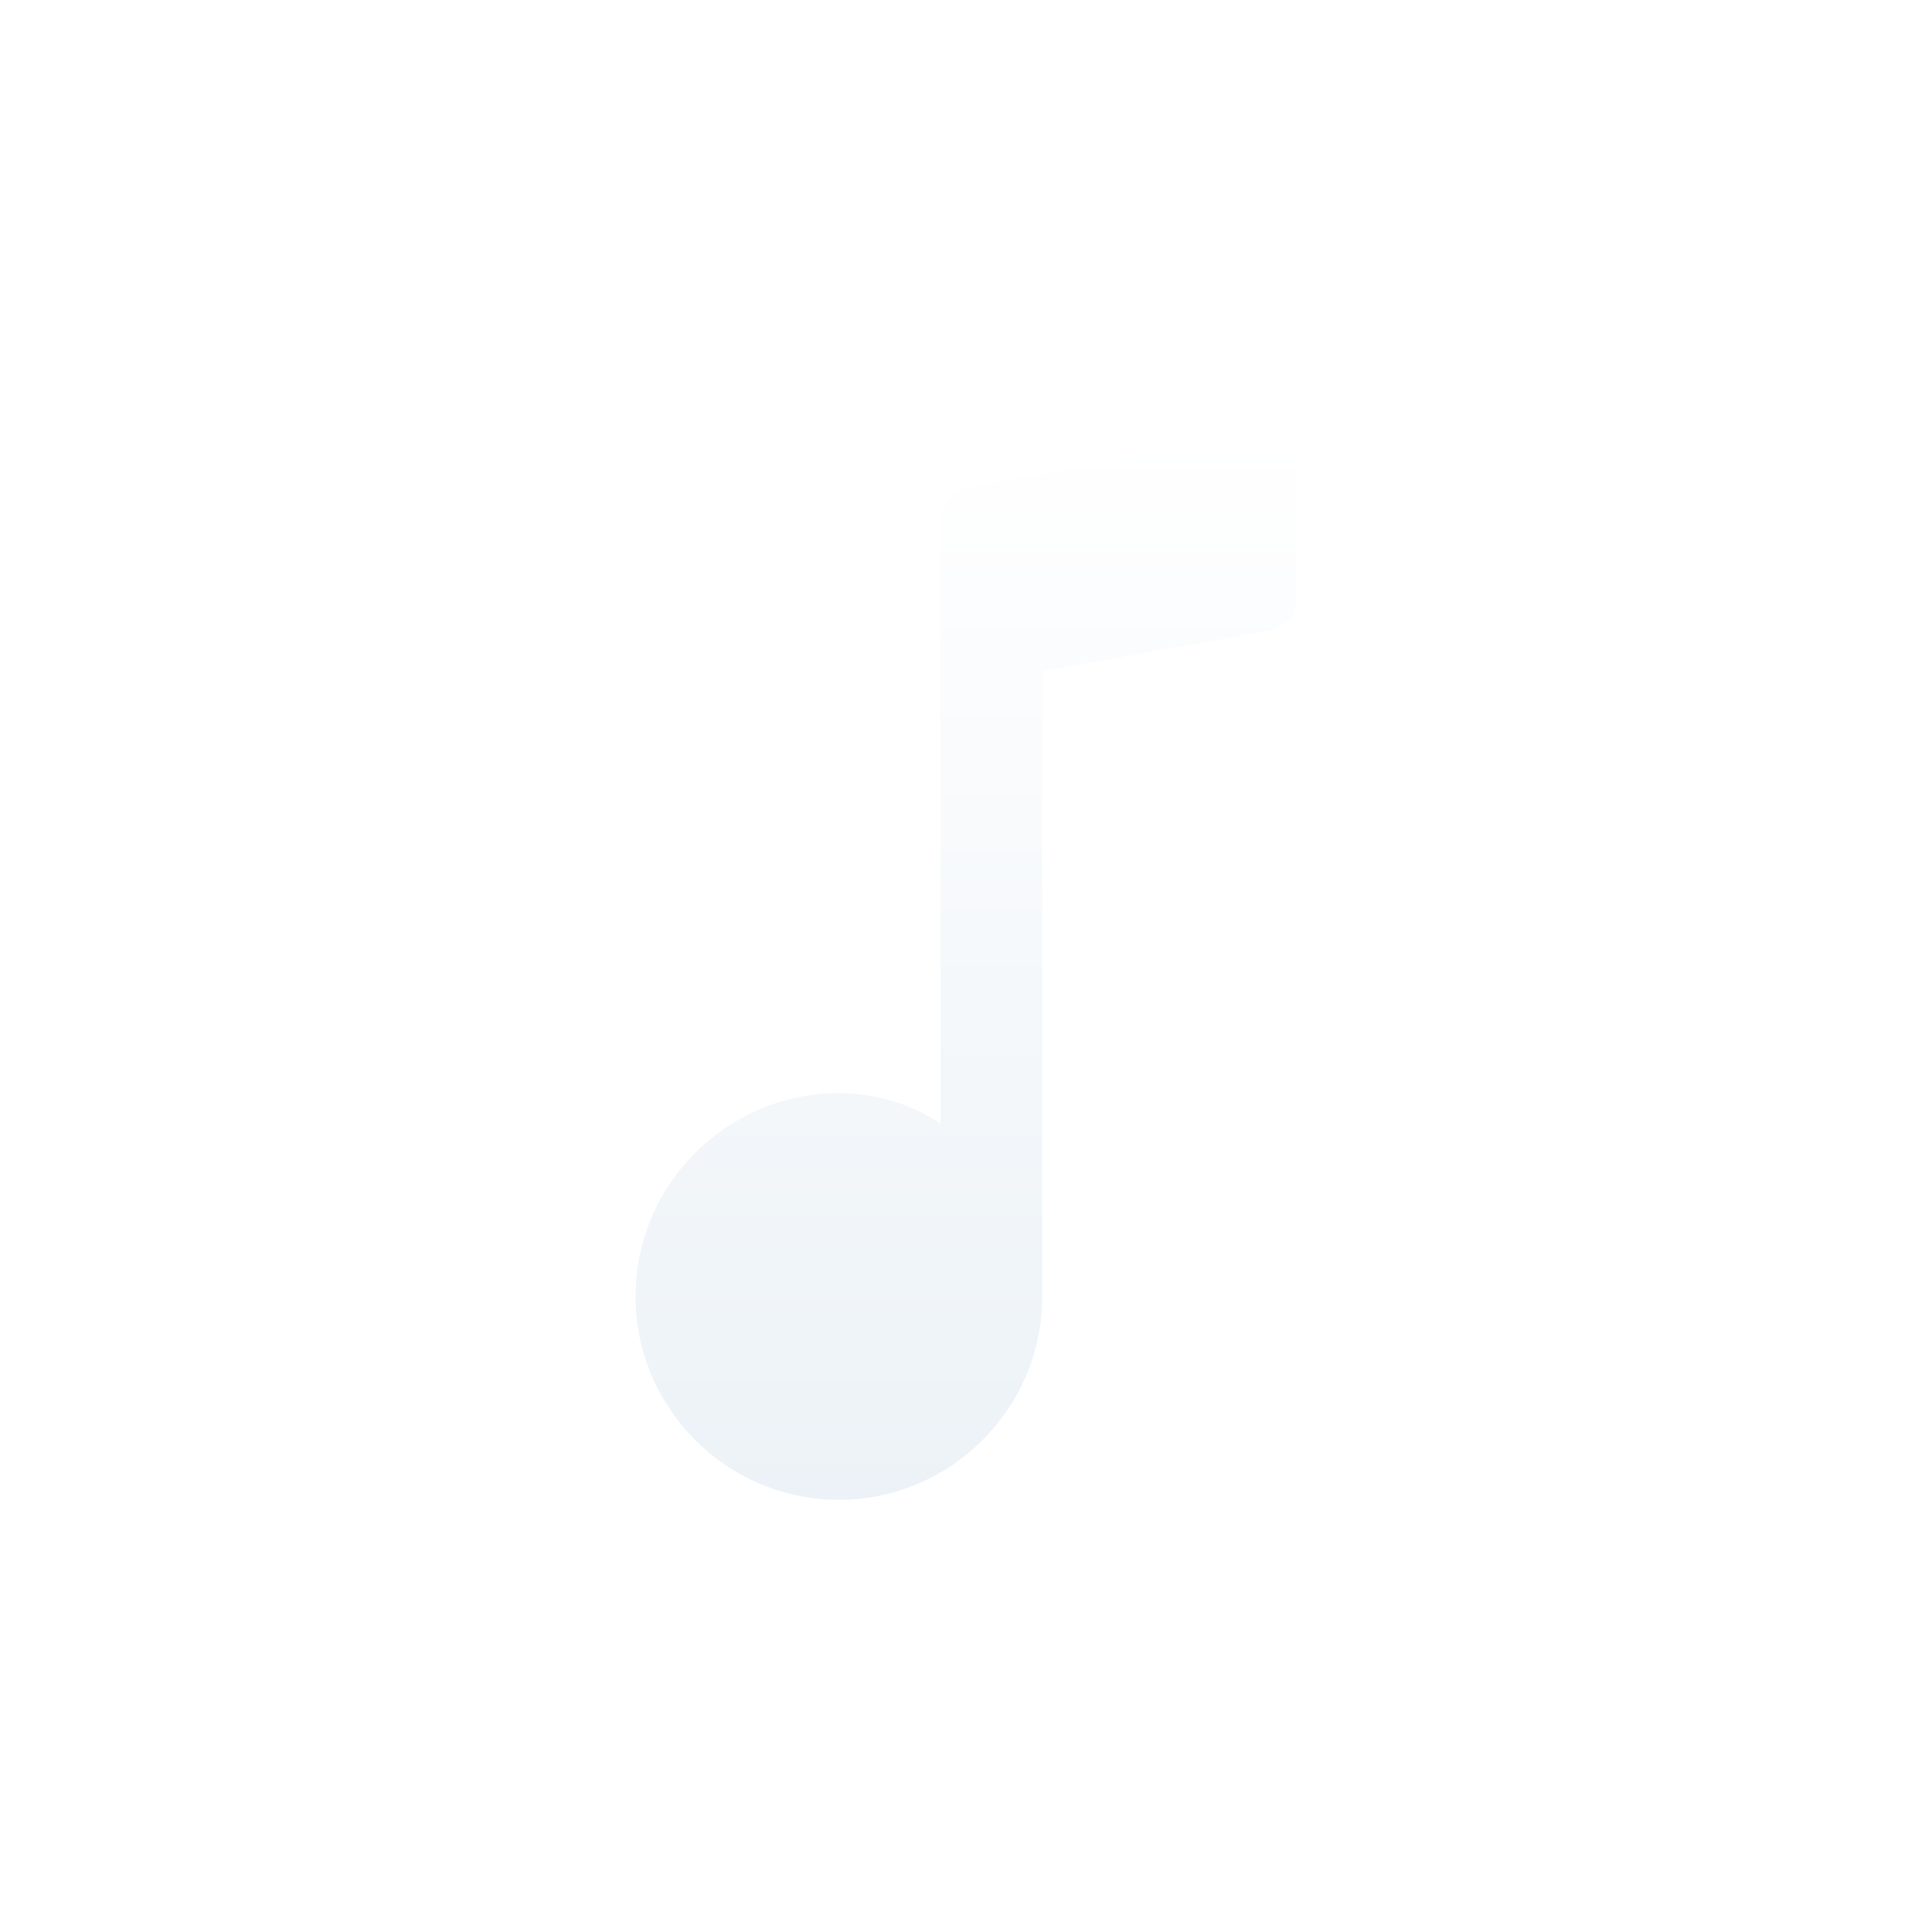
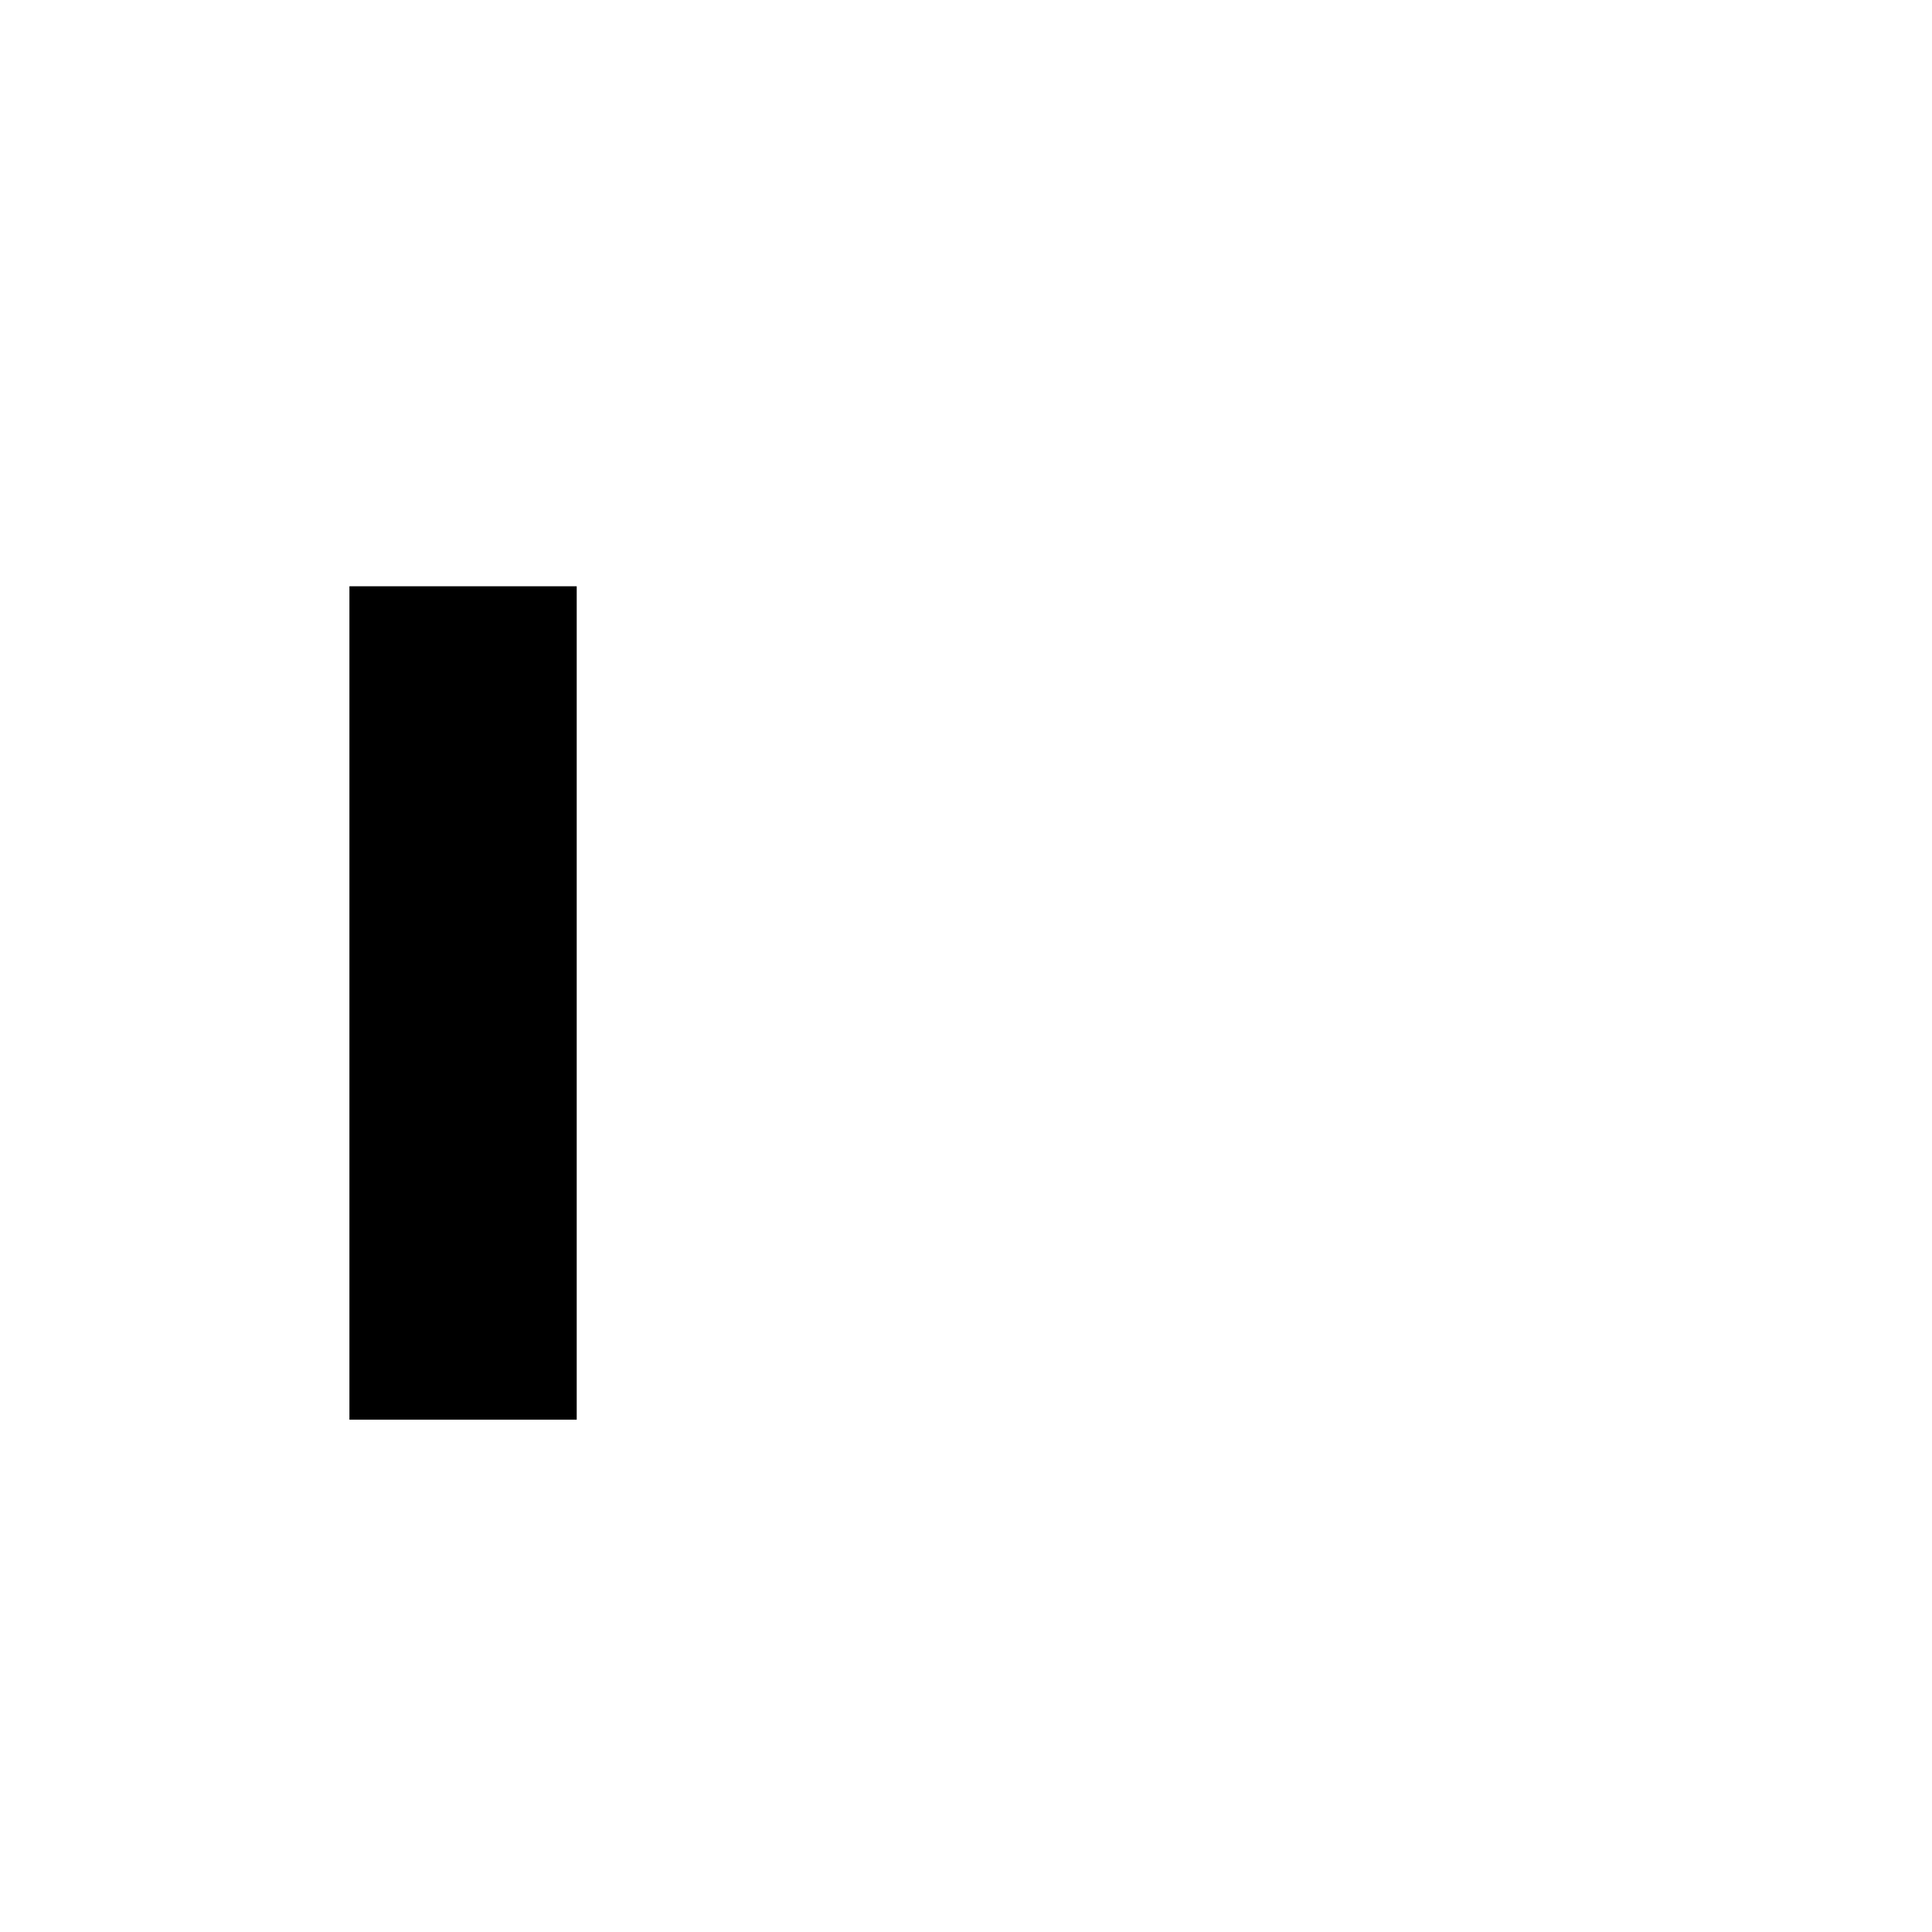
- <svg xmlns="http://www.w3.org/2000/svg" xmlns:xlink="http://www.w3.org/1999/xlink" width="100%" height="100%" viewBox="0 0 76 76">
+ <svg xmlns="http://www.w3.org/2000/svg" fill="currentColor" class="musician-logo" viewBox="0 0 1275 1275">
  <defs>
-     <linearGradient id="d" x1="50%" x2="50%" y1="0%" y2="100%">
-       <stop stop-color="#FFFFFF" offset="0%" />
-       <stop stop-color="#ECF2F7" offset="100%" />
-     </linearGradient>
-     <path id="c" d="M12.5,0l-6,1.1C6.2,1.2,6,1.4,6,1.7V4v0.6v9C5.4,13.2,4.7,13,4,13c-2.2,0-4,1.8-4,4c0,2.2,1.8,4,4,4s4-1.8,4-4                           c0,0,0,0,0,0c0,0,0,0,0,0V4.7l4.5-0.8C12.8,3.8,13,3.6,13,3.3V0.4C13,0.1,12.8,0,12.5,0z" style="transform: translate(25px, 17px) scale(2);" />
-     <filter id="b" width="200%" height="200%" x="-50%" y="-50%" filterUnits="objectBoundingBox">
-       <feOffset dy="2" in="SourceAlpha" result="shadowOffsetOuter1" />
-       <feGaussianBlur stdDeviation="1.5" in="shadowOffsetOuter1" result="shadowBlurOuter1" />
-       <feColorMatrix values="0 0 0 0 0 0 0 0 0 0 0 0 0 0 0 0 0 0 0.06 0" in="shadowBlurOuter1" />
-     </filter>
-     <filter id="e" width="200%" height="200%" x="-50%" y="-50%" filterUnits="objectBoundingBox">
-       <feMorphology radius="2" in="SourceAlpha" result="shadowSpreadInner1" />
-       <feGaussianBlur stdDeviation="1" in="shadowSpreadInner1" result="shadowBlurInner1" />
-       <feOffset in="shadowBlurInner1" result="shadowOffsetInner1" />
-       <feComposite in="shadowOffsetInner1" in2="SourceAlpha" operator="arithmetic" k2="-1" k3="1" result="shadowInnerInner1" />
-       <feColorMatrix values="0 0 0 0 1 0 0 0 0 1 0 0 0 0 1 0 0 0 1 0" in="shadowInnerInner1" />
-     </filter>
+     <style>
+                 .musician-logo__first {
+                     animation: m-l__1 .6s ease-in-out;
+                 }
+ 
+                 .musician-logo__second {
+                     animation: m-l__2 .4s ease-in-out;
+                     animation-delay: .4s;
+                     height: 0;
+                     animation-fill-mode: forwards;
+                 }
+ 
+                 .musician-logo__third {
+                     animation: m-l__1 .3s ease-in-out;
+                     animation-delay: .6s;
+                     height: 0;
+                     animation-fill-mode: forwards;
+                 }
+ 
+                 @keyframes m-l__1 {
+                     from {
+                         height: 0;
+                     }
+                     to {
+                         height: 550px
+                     }
+                 }
+ 
+                 @keyframes m-l__2 {
+                     from {
+                         height: 0;
+                     }
+                     to {
+                         height: 421.3px;
+                     }
+                 }
+             </style>
  </defs>
-   <g fill="none" fill-rule="evenodd">
-     <use fill="black" filter="url(#b)" xlink:href="#c" />
-     <use fill="url(#d)" xlink:href="#c" />
-     <use fill="black" filter="url(#e)" xlink:href="#c" />
-   </g>
+   <rect class="musician-logo__first" x="230.6" y="386.9" width="150" height="550" />
+   <rect class="musician-logo__second" x="401.8" y="378.3" transform="matrix(0.7071 -0.7071 0.7071 0.7071 -276.7517 509.663)" width="150" height="421.3" />
+   <rect class="musician-logo__third" x="871.3" y="386.9" width="150" height="550" />
</svg>
